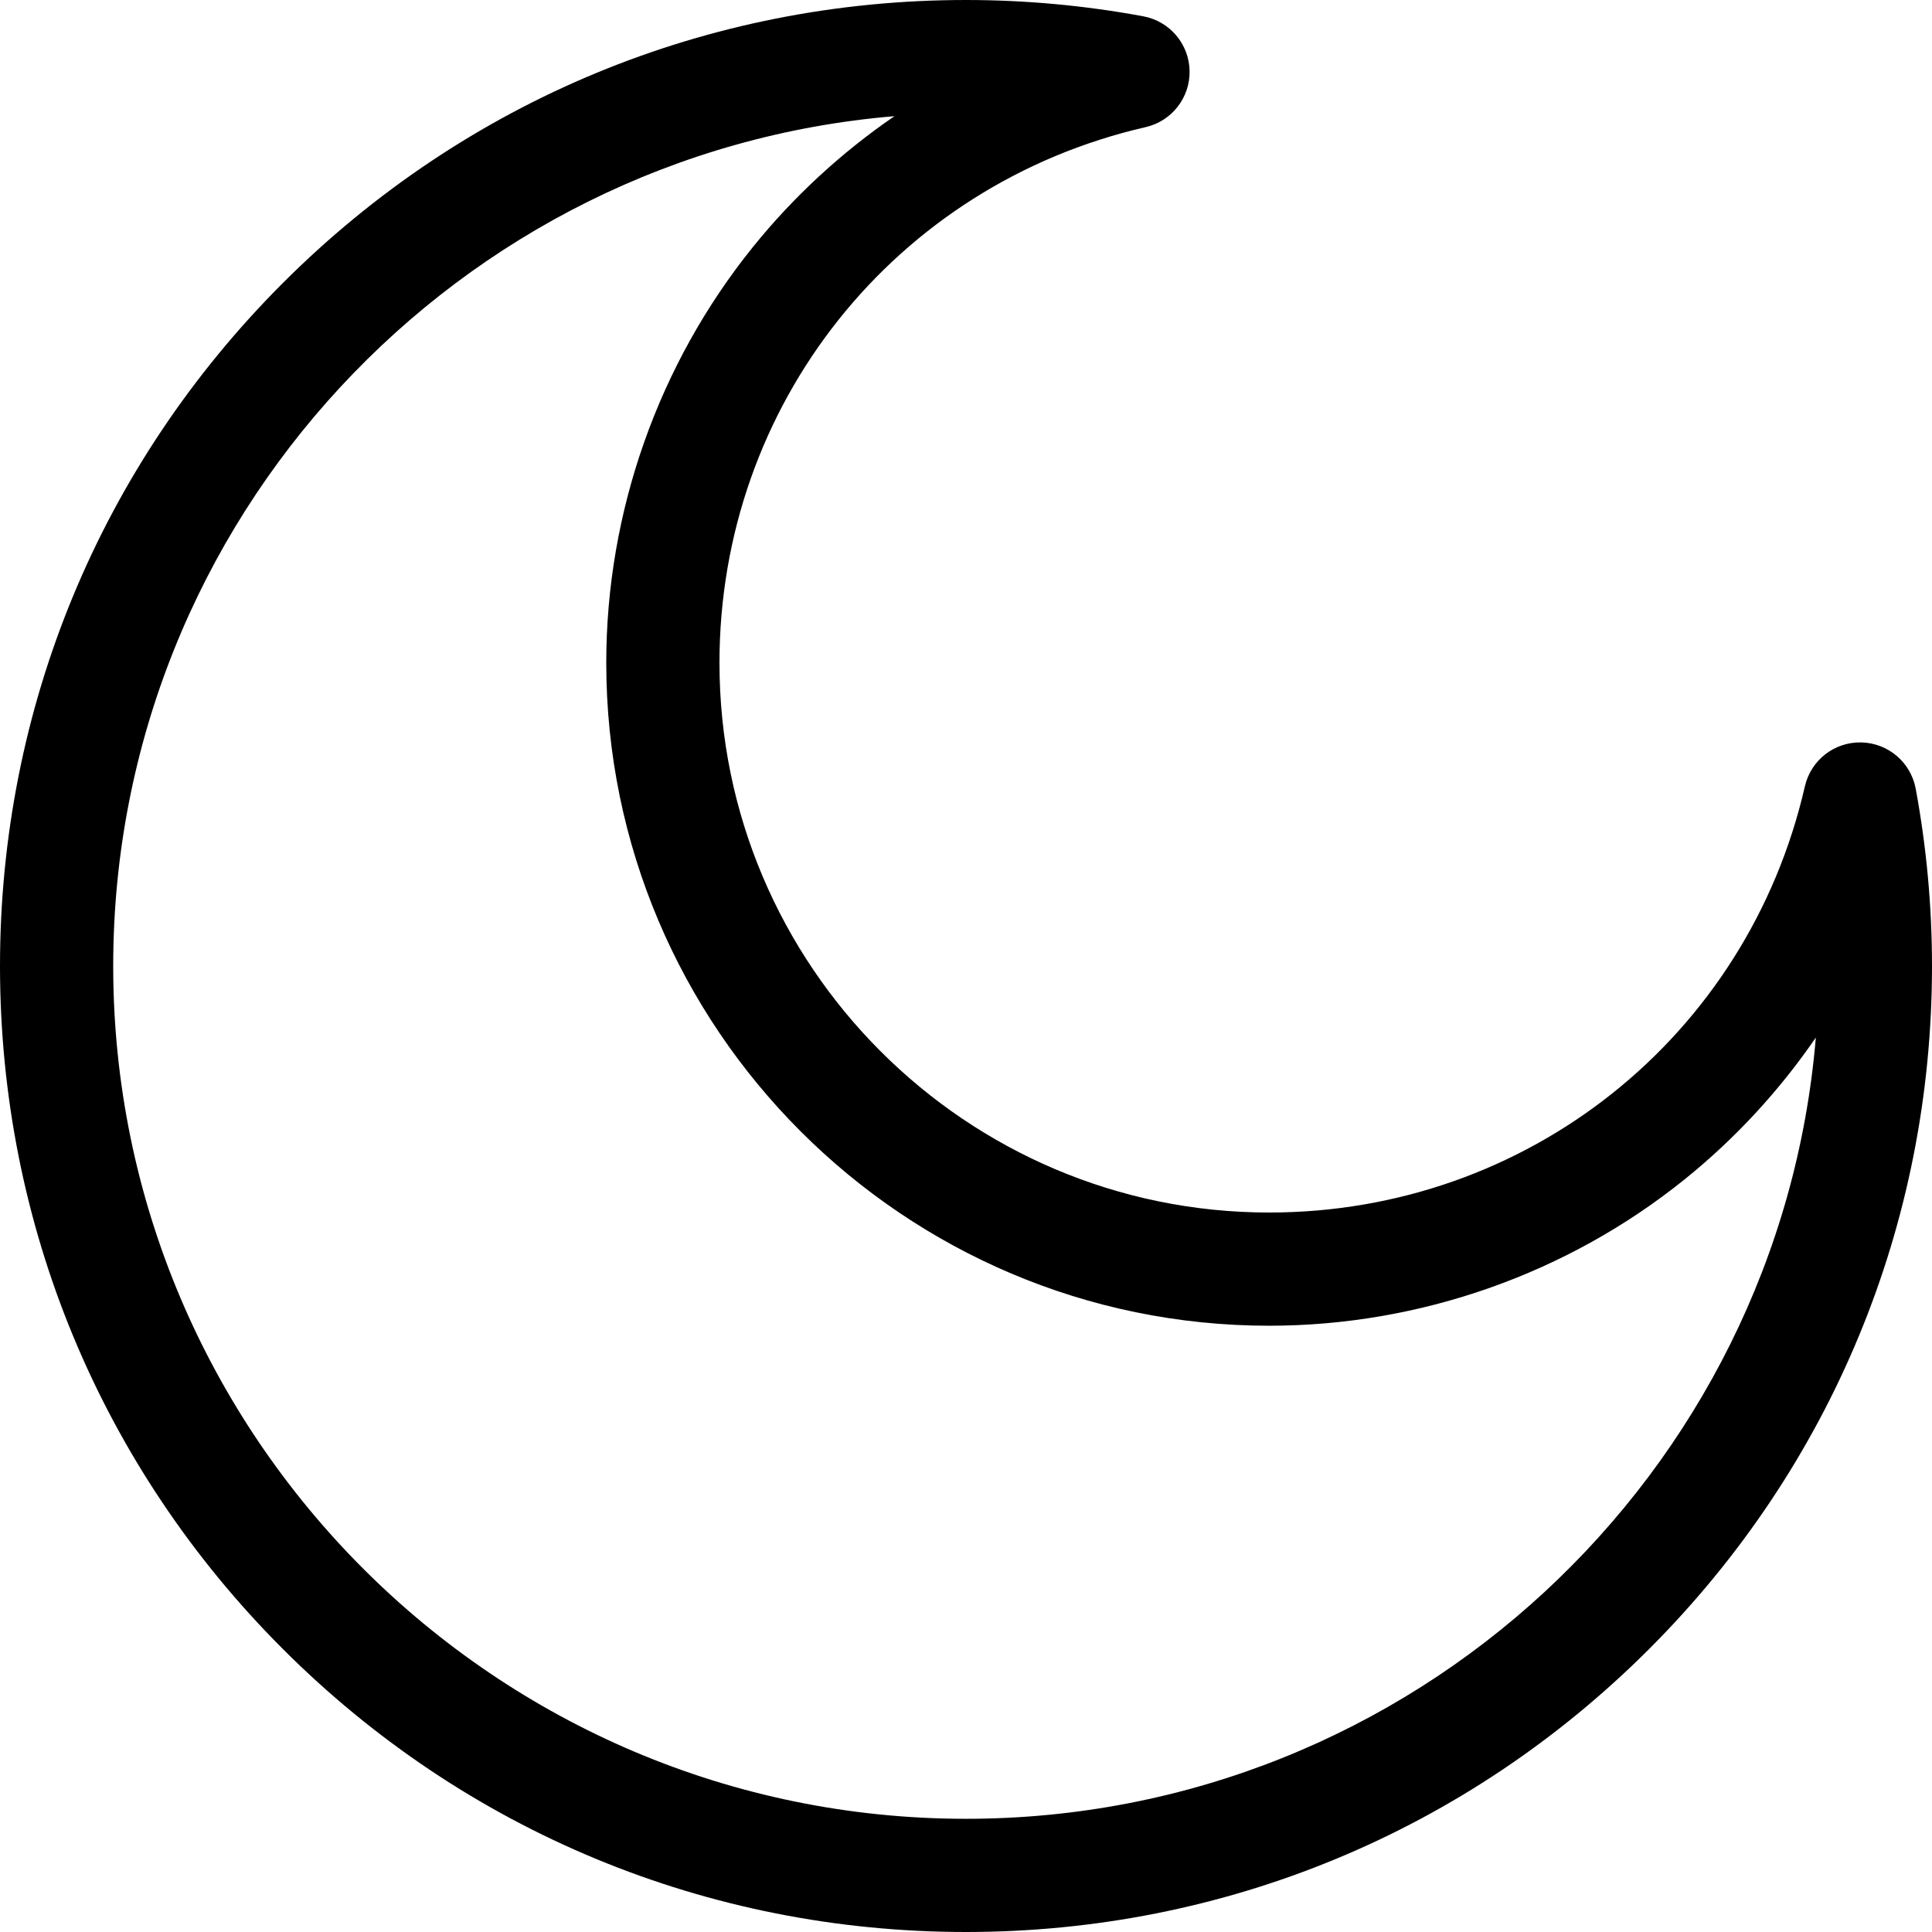
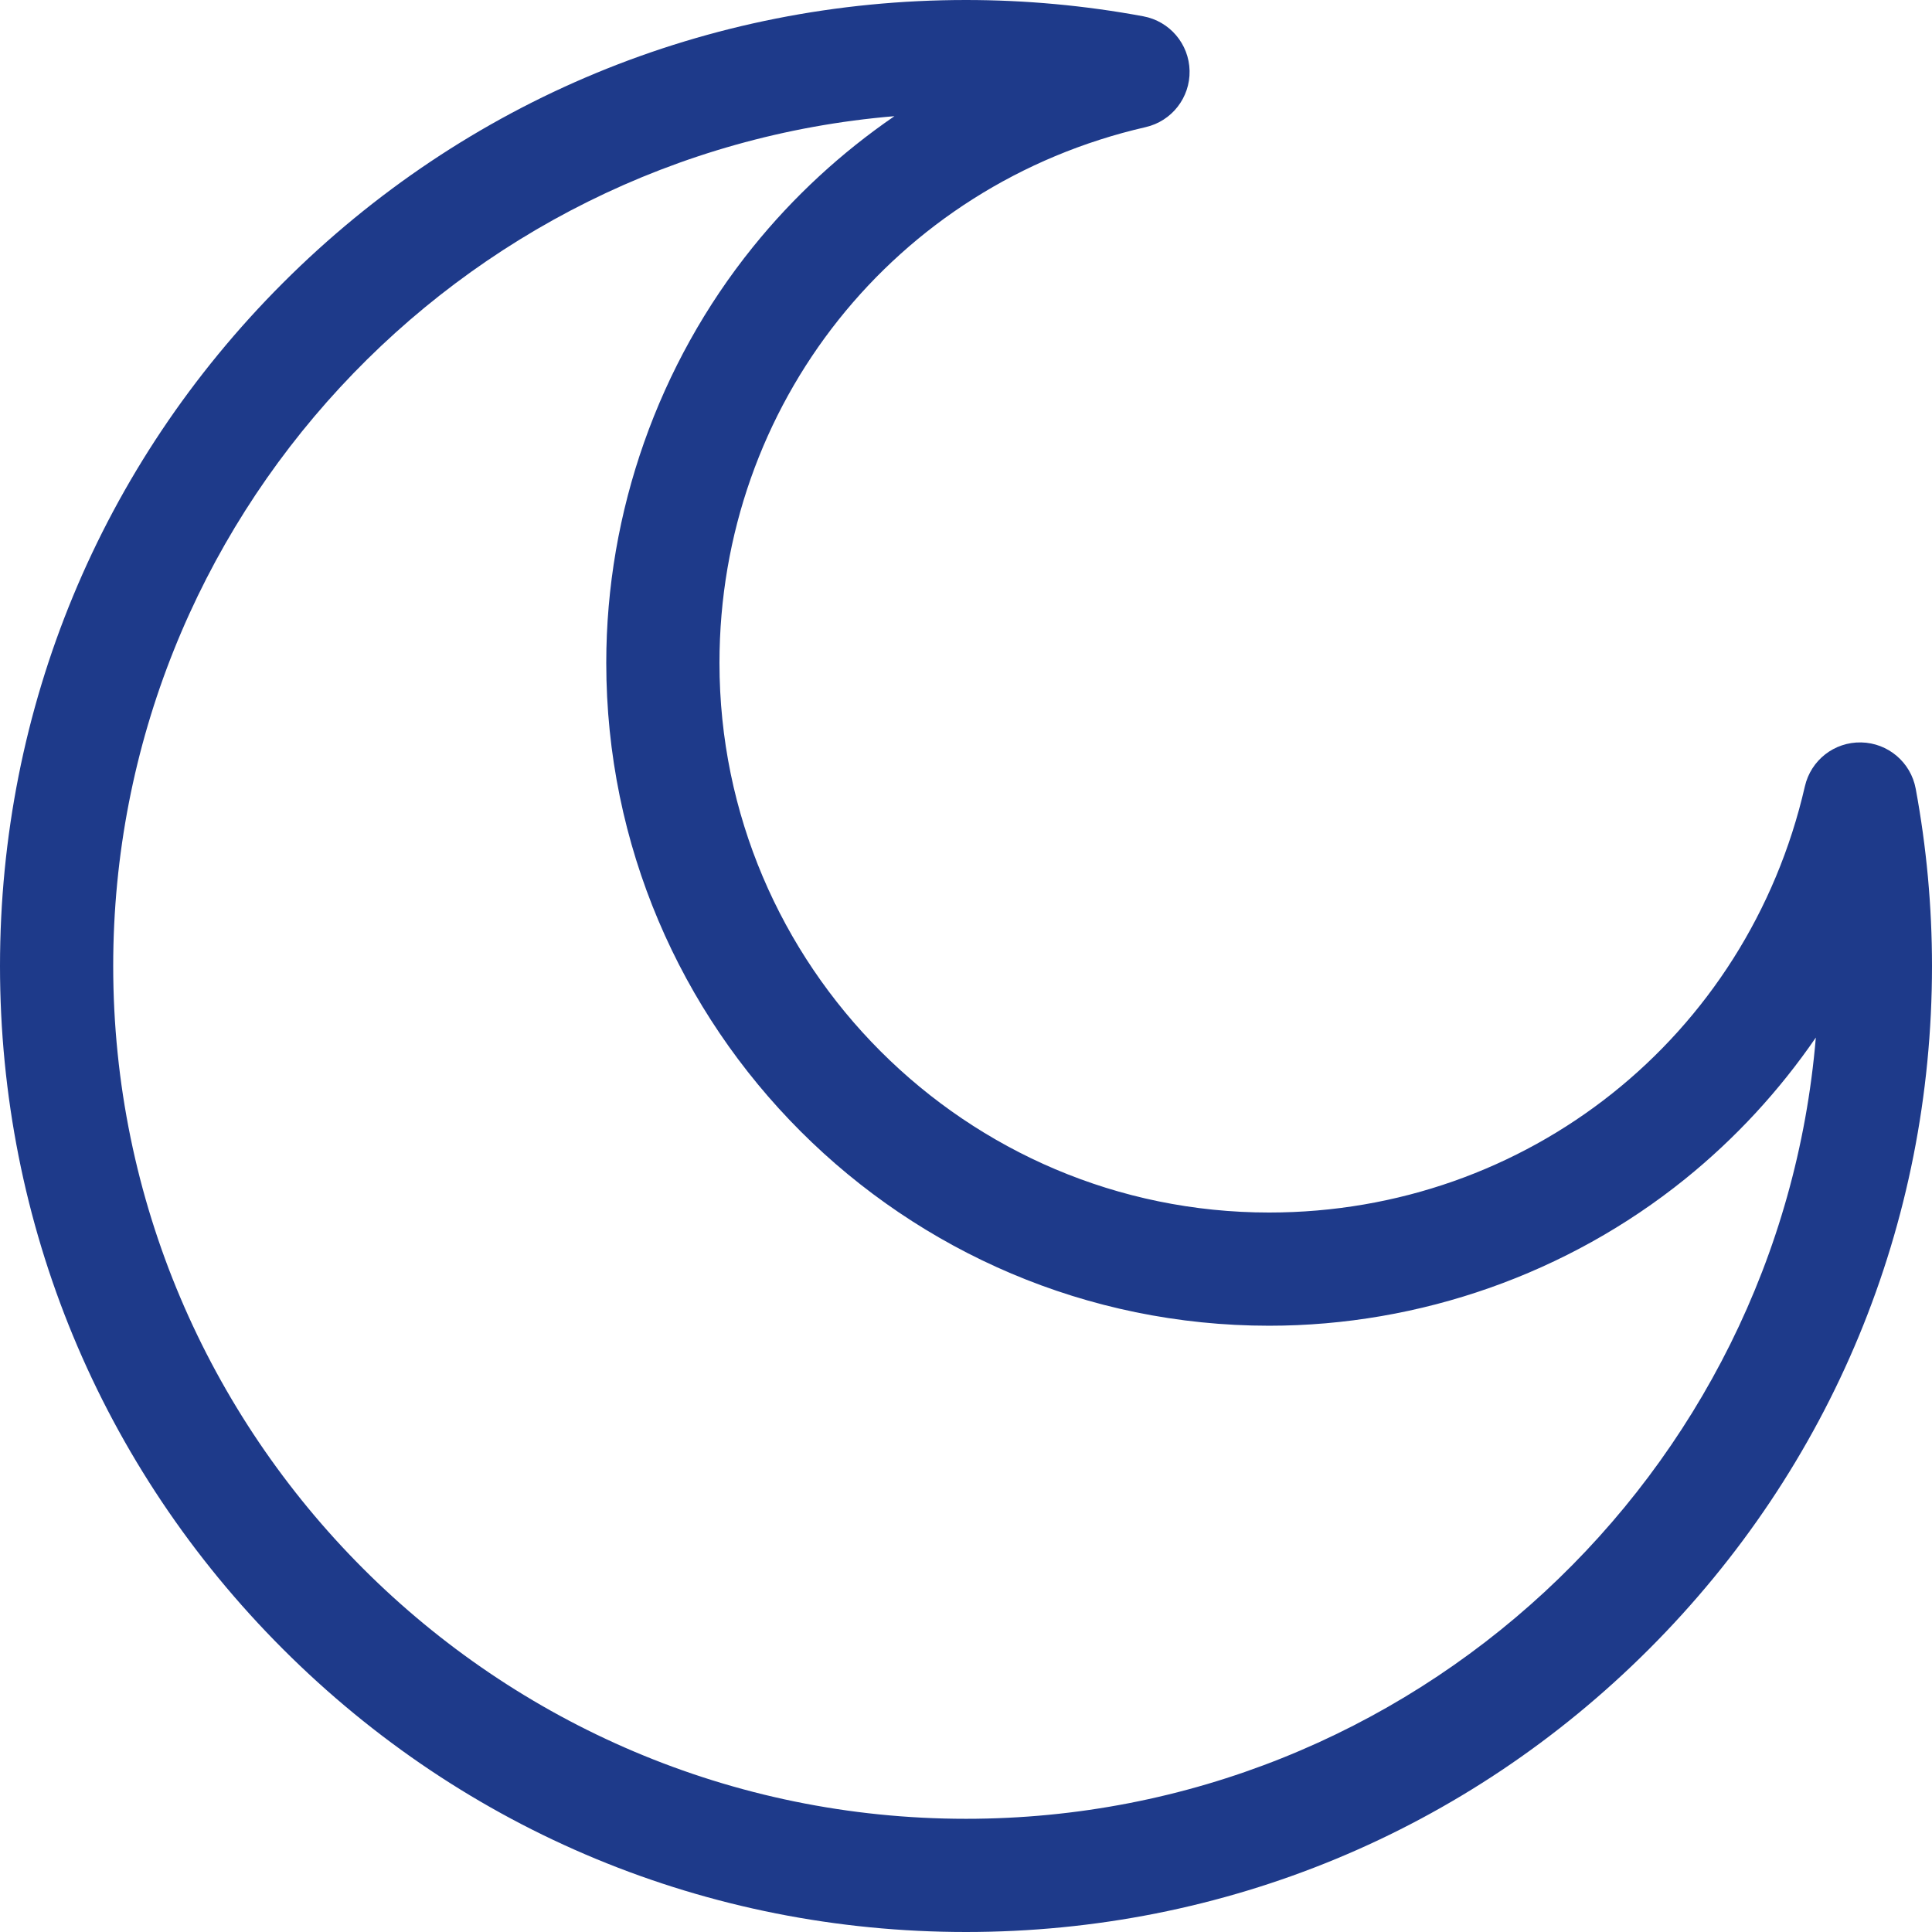
<svg xmlns="http://www.w3.org/2000/svg" version="1.1" id="Capa_1" x="0px" y="0px" viewBox="0 0 512 512" style="enable-background:new 0 0 512 512;" xml:space="preserve">
-   <g>
-     <g>
-       <path d="M507.681,209.011c-1.297-6.991-7.323-12.112-14.433-12.262c-7.145-0.155-13.346,4.712-14.936,11.642    c-15.26,66.498-73.643,112.941-141.978,112.941c-80.321,0-145.667-65.346-145.667-145.666    c0-68.335,46.443-126.718,112.942-141.976c6.93-1.59,11.791-7.827,11.643-14.934c-0.149-7.108-5.269-13.136-12.259-14.434    C287.545,1.454,271.735,0,256,0C187.62,0,123.333,26.629,74.98,74.981C26.629,123.333,0,187.62,0,256    s26.629,132.667,74.98,181.019C123.333,485.371,187.62,512,256,512s132.667-26.629,181.02-74.981    C485.371,388.667,512,324.38,512,256C512,240.278,510.547,224.469,507.681,209.011z M256,482C131.383,482,30,380.617,30,256    c0-118.227,91.264-215.544,207.036-225.212c-14.041,9.63-26.724,21.303-37.513,34.681    c-25.058,31.071-38.857,70.207-38.857,110.197c0,96.863,78.804,175.666,175.667,175.666c39.99,0,79.126-13.8,110.197-38.857    c13.378-10.789,25.051-23.471,34.682-37.511C471.544,390.736,374.228,482,256,482z" />
+   <defs id="defs41" />
+   <g id="g6" style="fill:#1e3a8a;fill-opacity:1">
+     <g id="g4" style="fill:#1e3a8a;fill-opacity:1">
+       <path d="M507.681,209.011c-1.297-6.991-7.323-12.112-14.433-12.262c-7.145-0.155-13.346,4.712-14.936,11.642    c-15.26,66.498-73.643,112.941-141.978,112.941c-80.321,0-145.667-65.346-145.667-145.666    c0-68.335,46.443-126.718,112.942-141.976c6.93-1.59,11.791-7.827,11.643-14.934c-0.149-7.108-5.269-13.136-12.259-14.434    C287.545,1.454,271.735,0,256,0C187.62,0,123.333,26.629,74.98,74.981C26.629,123.333,0,187.62,0,256    s26.629,132.667,74.98,181.019C123.333,485.371,187.62,512,256,512s132.667-26.629,181.02-74.981    C485.371,388.667,512,324.38,512,256C512,240.278,510.547,224.469,507.681,209.011z M256,482C131.383,482,30,380.617,30,256    c0-118.227,91.264-215.544,207.036-225.212c-14.041,9.63-26.724,21.303-37.513,34.681    c-25.058,31.071-38.857,70.207-38.857,110.197c0,96.863,78.804,175.666,175.667,175.666c39.99,0,79.126-13.8,110.197-38.857    c13.378-10.789,25.051-23.471,34.682-37.511C471.544,390.736,374.228,482,256,482z" id="path2" style="fill:#1e3a8a;fill-opacity:1" />
    </g>
  </g>
-   <g>
+   <g id="g8">
</g>
-   <g>
+   <g id="g10">
</g>
-   <g>
+   <g id="g12">
</g>
-   <g>
+   <g id="g14">
</g>
-   <g>
+   <g id="g16">
</g>
-   <g>
+   <g id="g18">
</g>
-   <g>
+   <g id="g20">
</g>
-   <g>
+   <g id="g22">
</g>
-   <g>
+   <g id="g24">
</g>
-   <g>
+   <g id="g26">
</g>
-   <g>
+   <g id="g28">
</g>
-   <g>
+   <g id="g30">
</g>
-   <g>
+   <g id="g32">
</g>
-   <g>
+   <g id="g34">
</g>
-   <g>
+   <g id="g36">
</g>
</svg>
